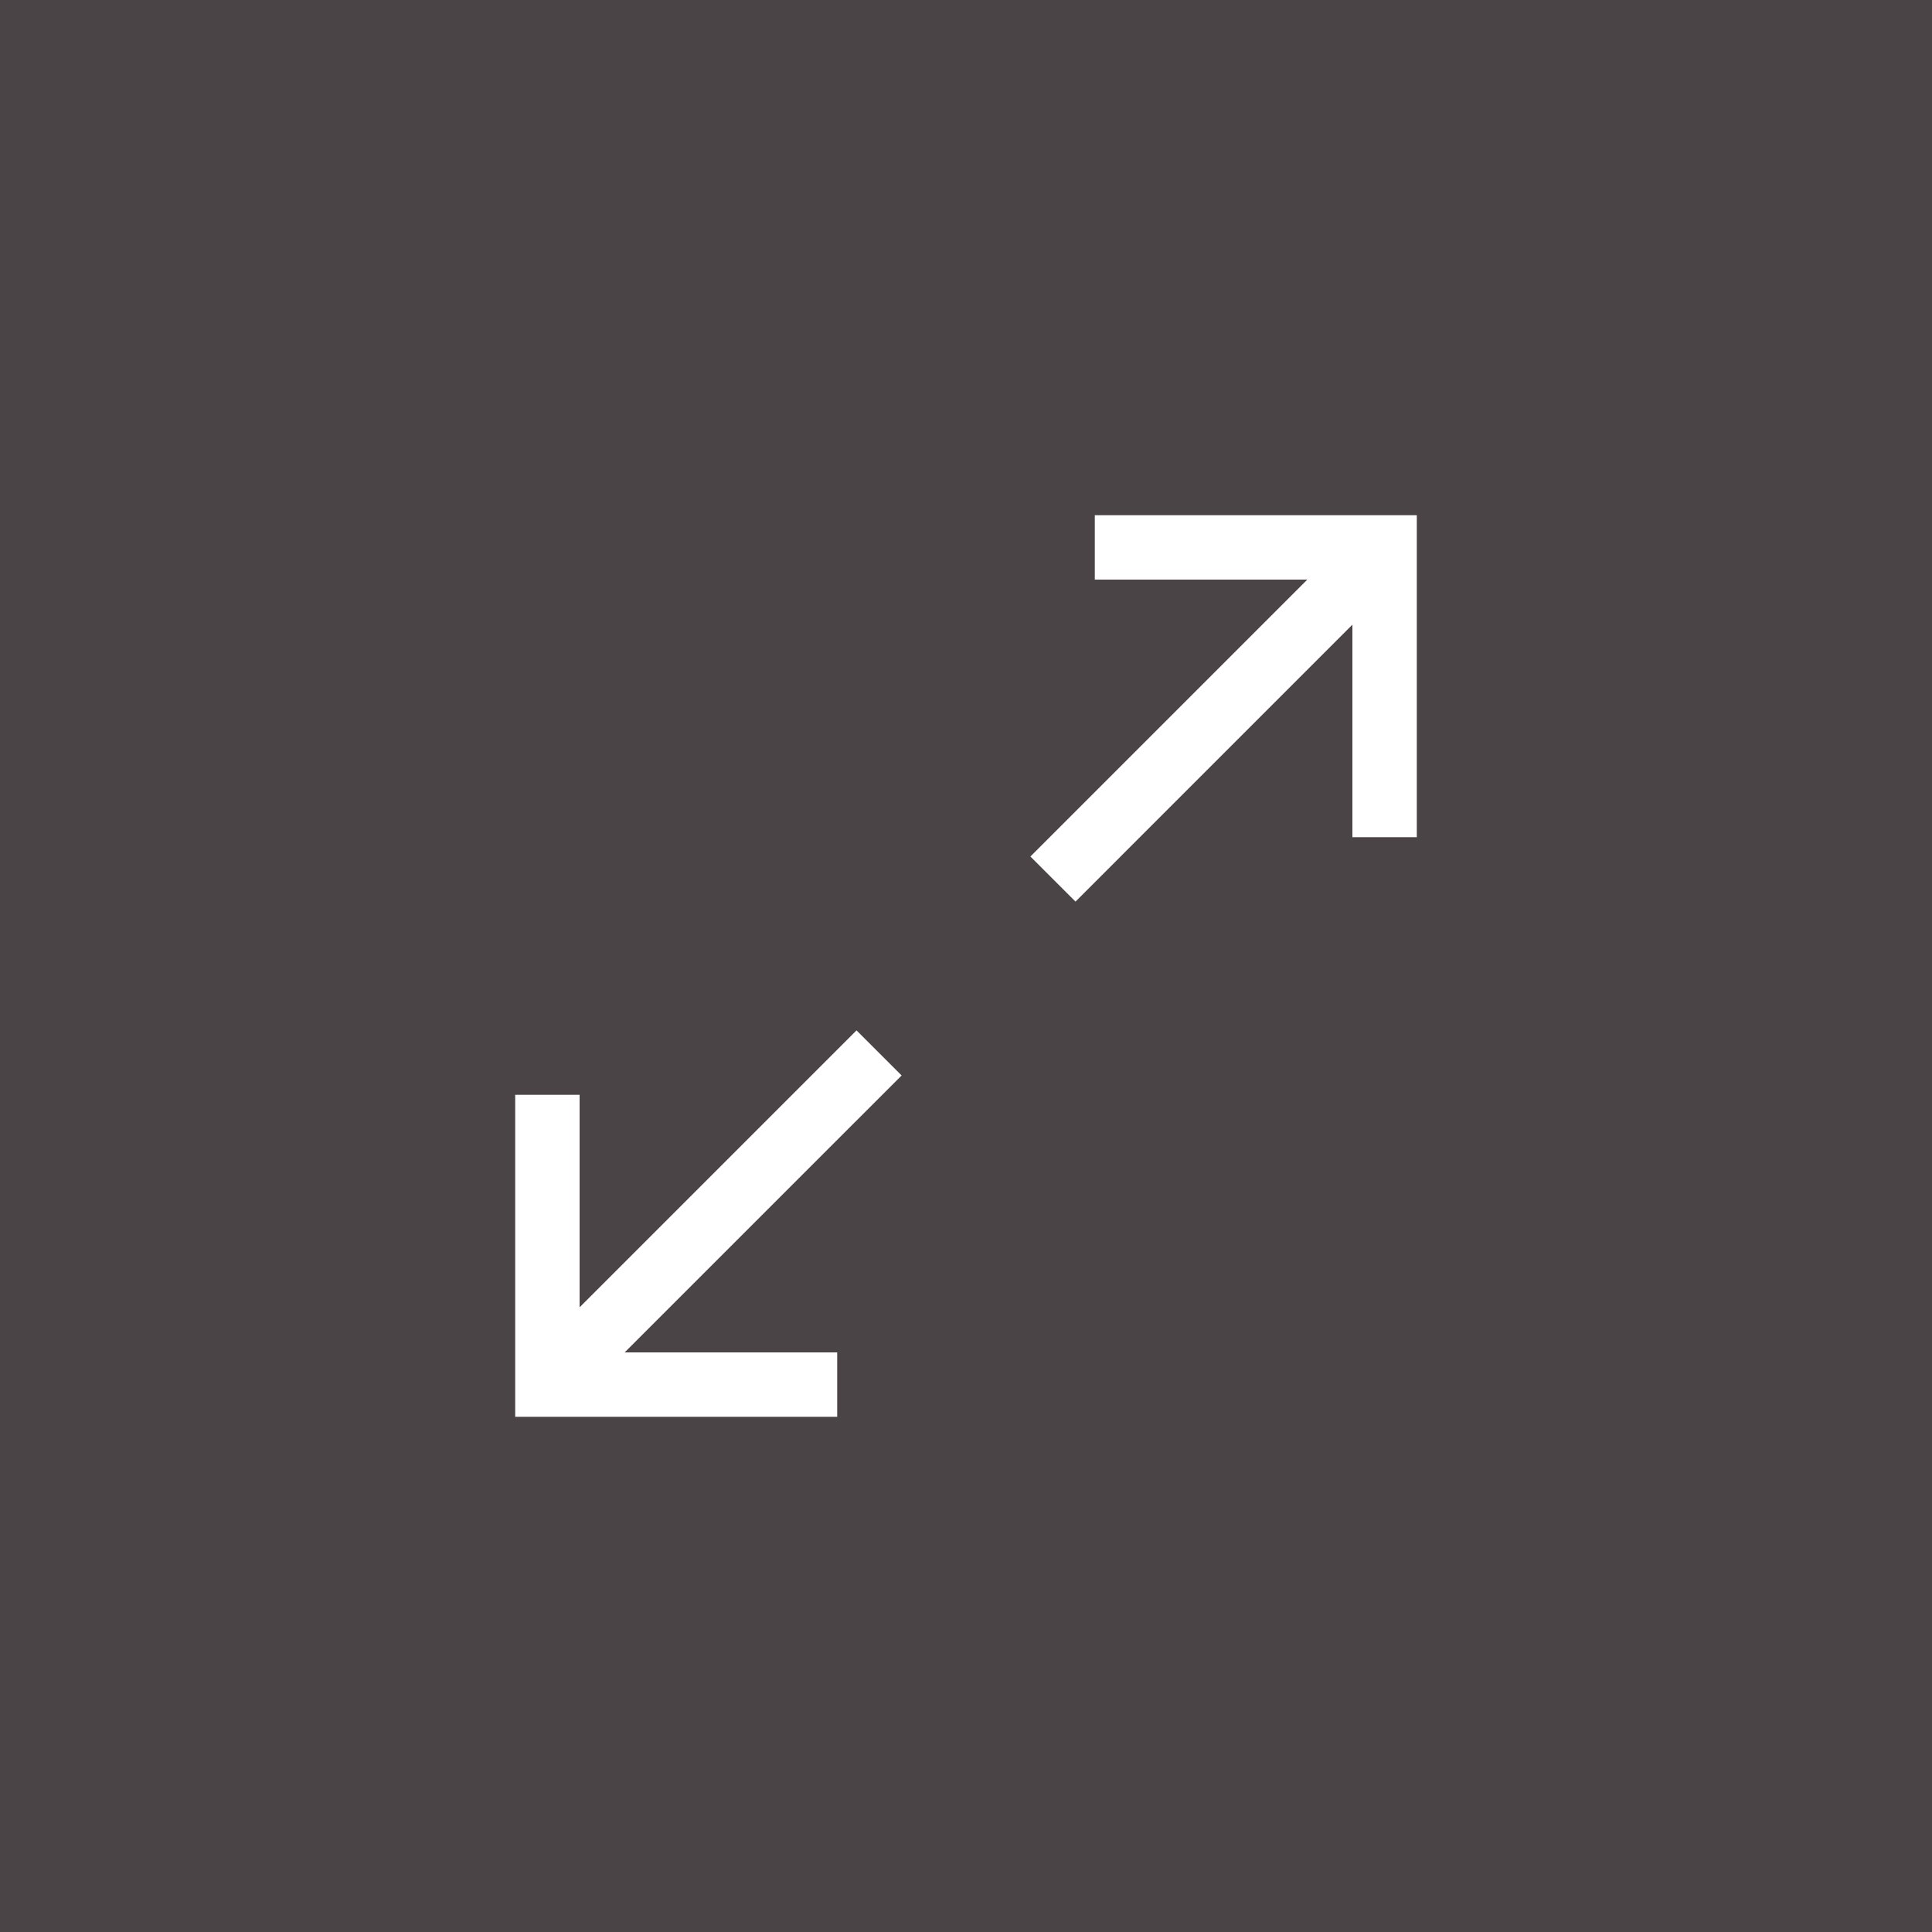
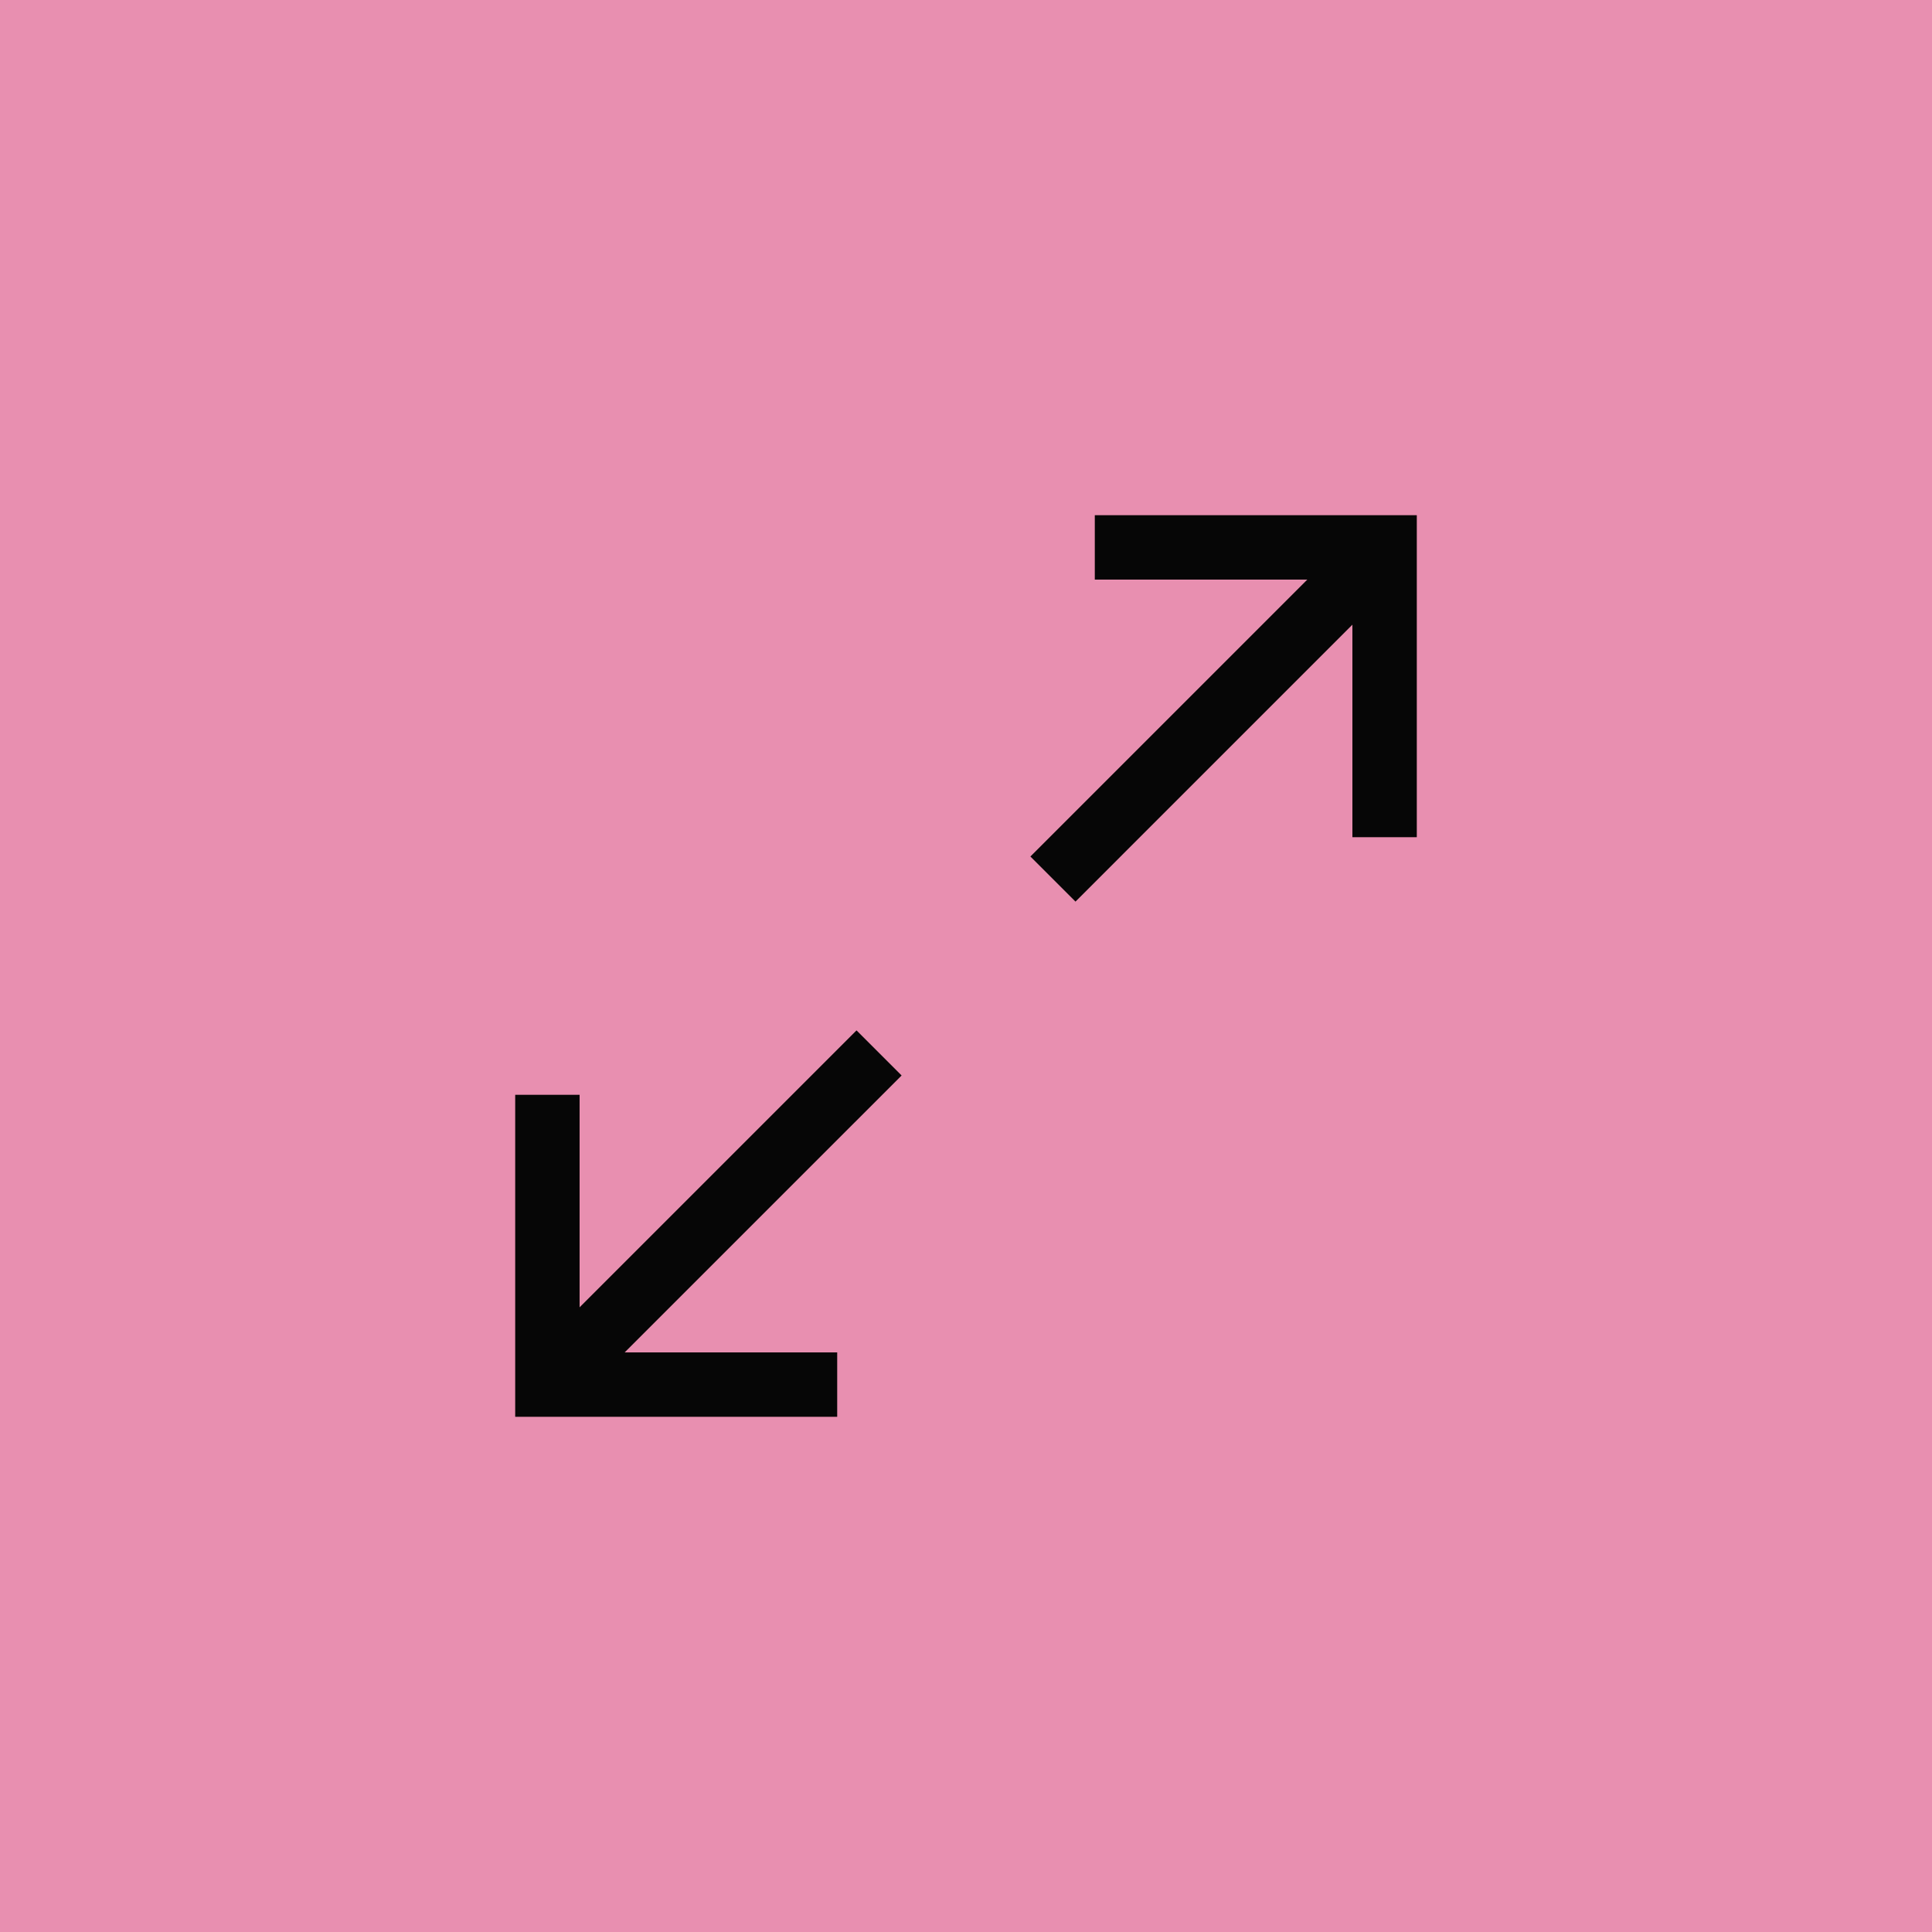
<svg xmlns="http://www.w3.org/2000/svg" width="30" height="30" viewBox="0 0 30 30">
-   <rect width="30" height="30" fill="#4a4446" />
-   <g transform="translate(7 7) scale(1)" fill="#ffffff">
+   <rect width="30" height="30" fill="#e88fb0" />
+   <g transform="translate(7 7) scale(1)" fill="#060606">
    <path d="M6 15 6 14 2.7 14 7 9.7 6.3 9 2 13.3 2 10 1 10 1 15z" />
    <path d="M10 1 10 2 13.3 2 9 6.3 9.7 7 14 2.7 14 6 15 6 15 1z" />
  </g>
</svg>
